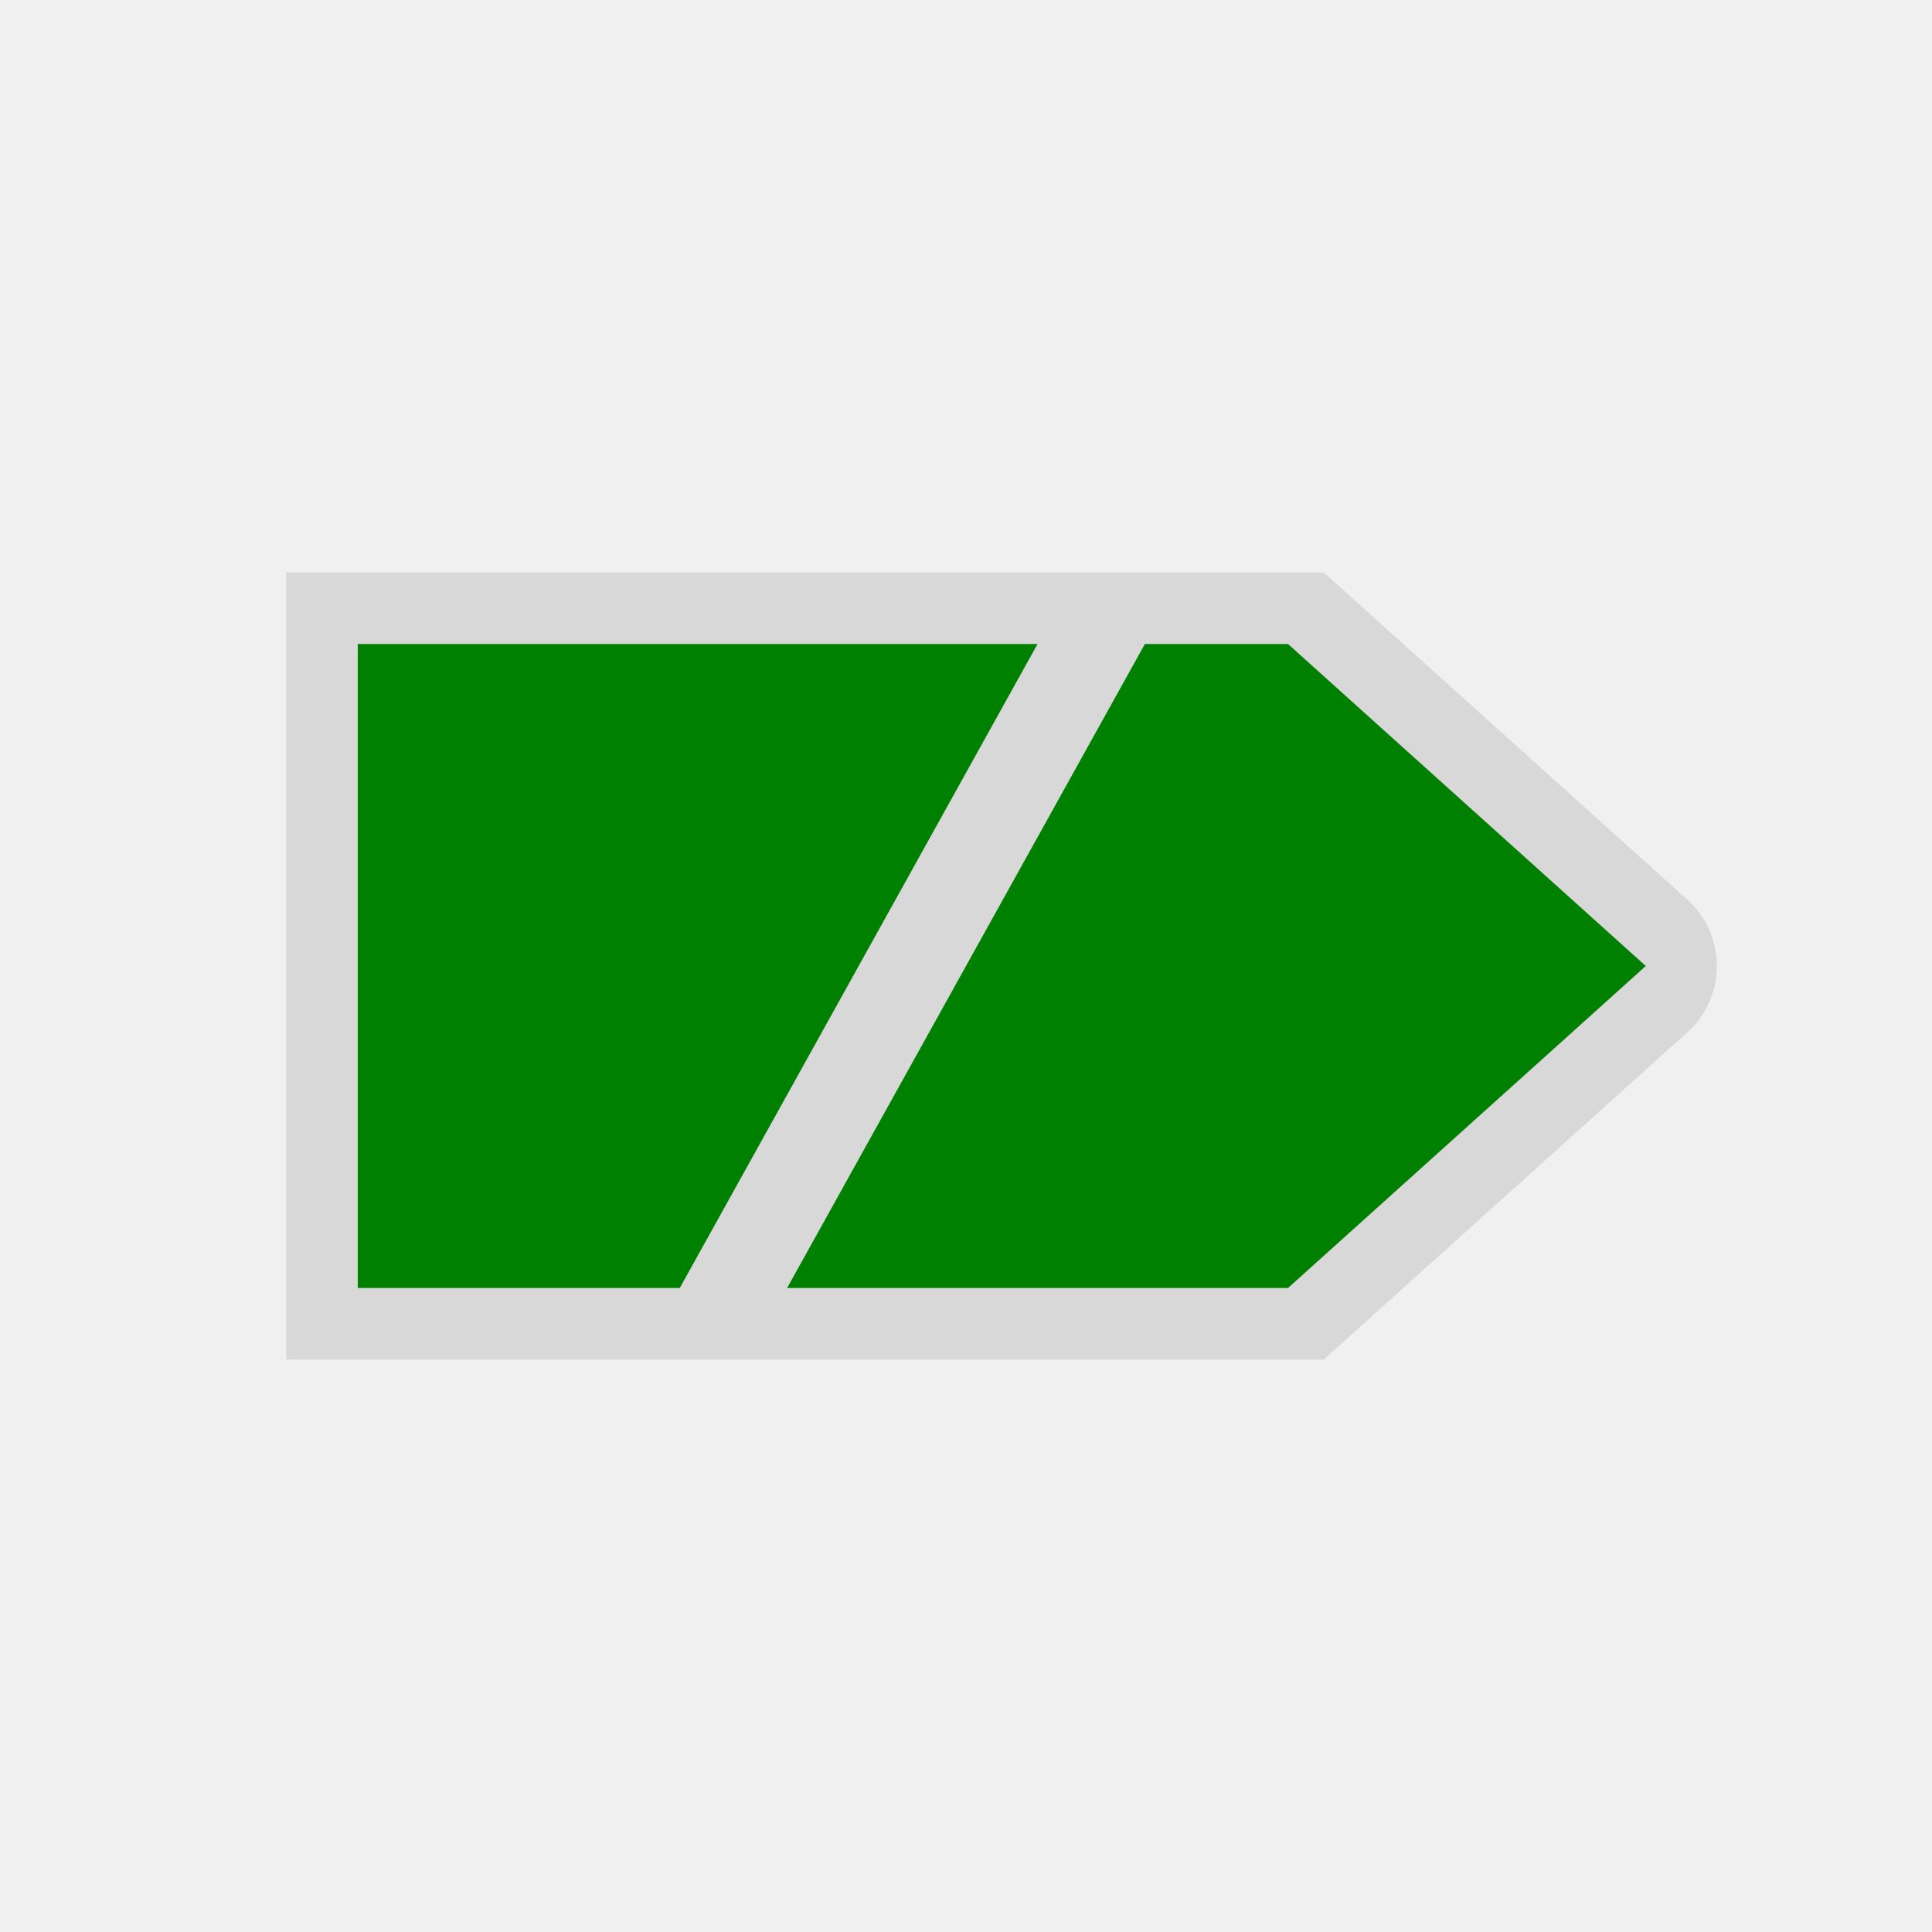
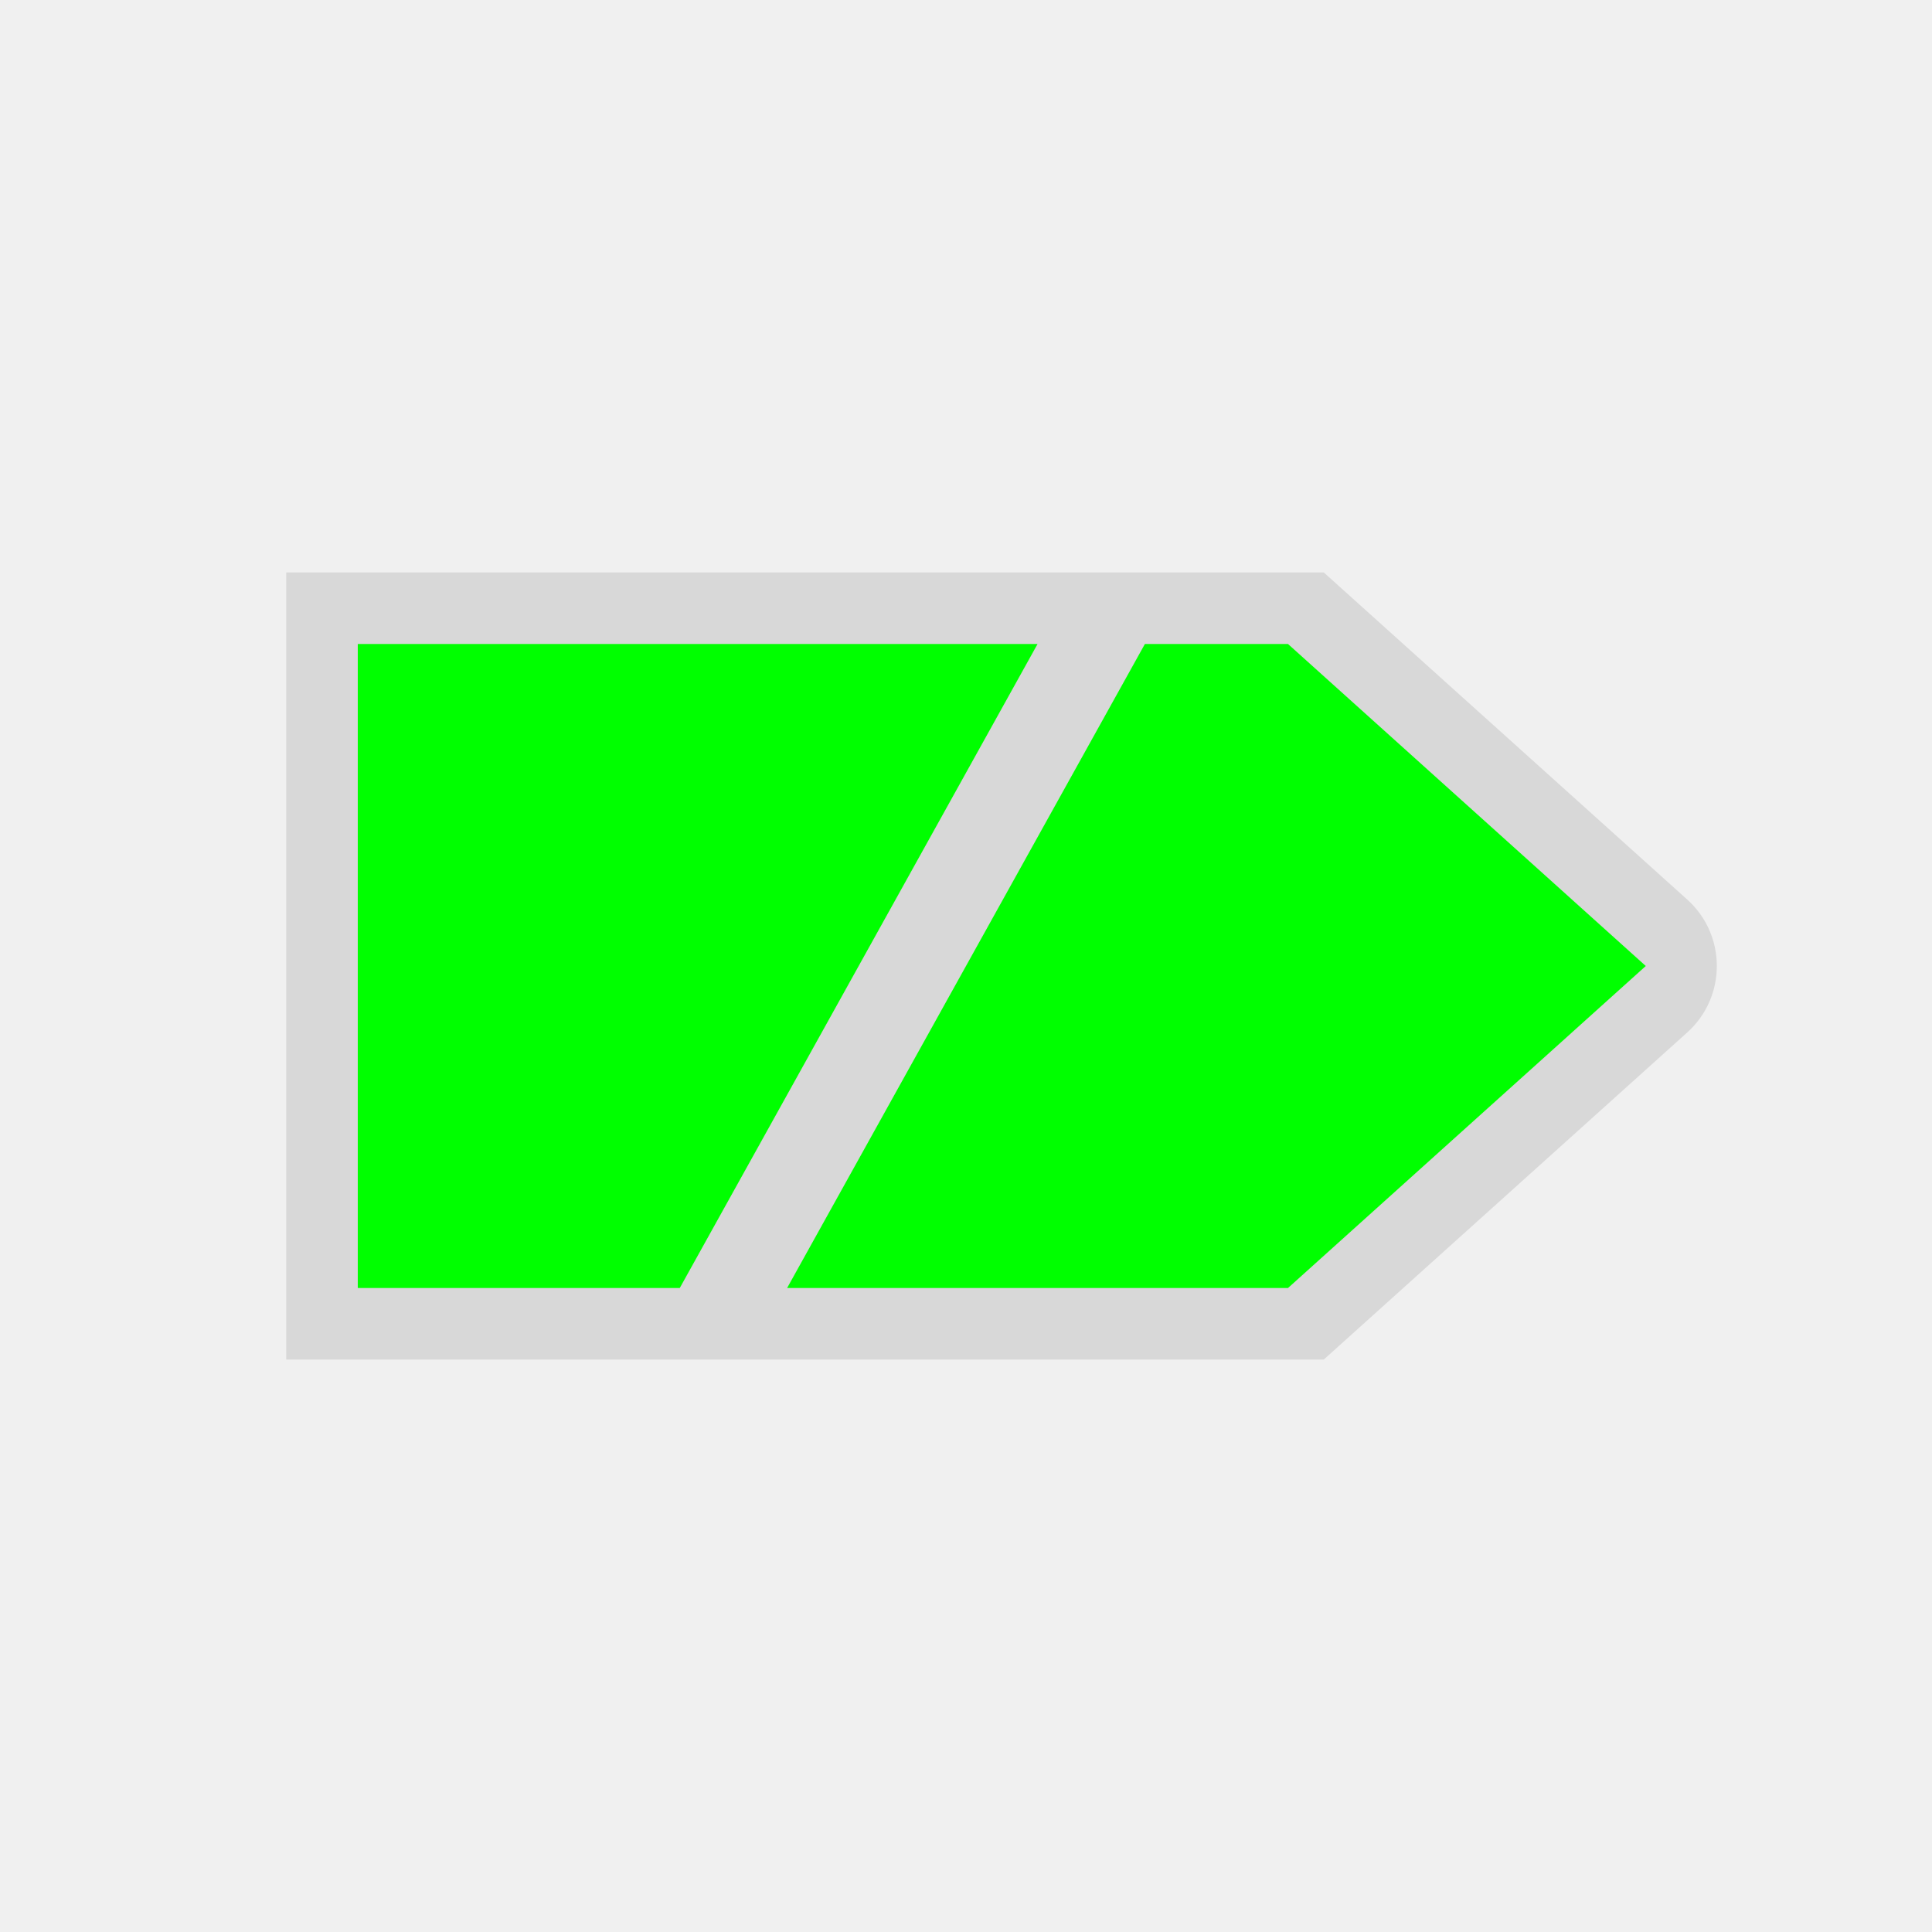
<svg xmlns="http://www.w3.org/2000/svg" width="27" height="27" viewBox="0 0 27 27" fill="none">
  <rect width="27" height="27" fill="white" fill-opacity="0" />
  <path fill-rule="evenodd" clip-rule="evenodd" d="M18.5 8H4V19H18.5L23.579 14.429C24.131 13.933 24.131 13.067 23.579 12.571L18.5 8Z" fill="black" fill-opacity="0.1" />
-   <path d="M16 9H18L23 13.5L18 18H11L16 9Z" fill="green" />
-   <path d="M14.5 9L9.5 18H5V9H14.5Z" fill="green" />
+   <path d="M16 9H18L23 13.5L18 18H11L16 9Z" fill="lime" />
+   <path d="M14.5 9L9.5 18H5V9H14.5Z" fill="lime" />
</svg>
